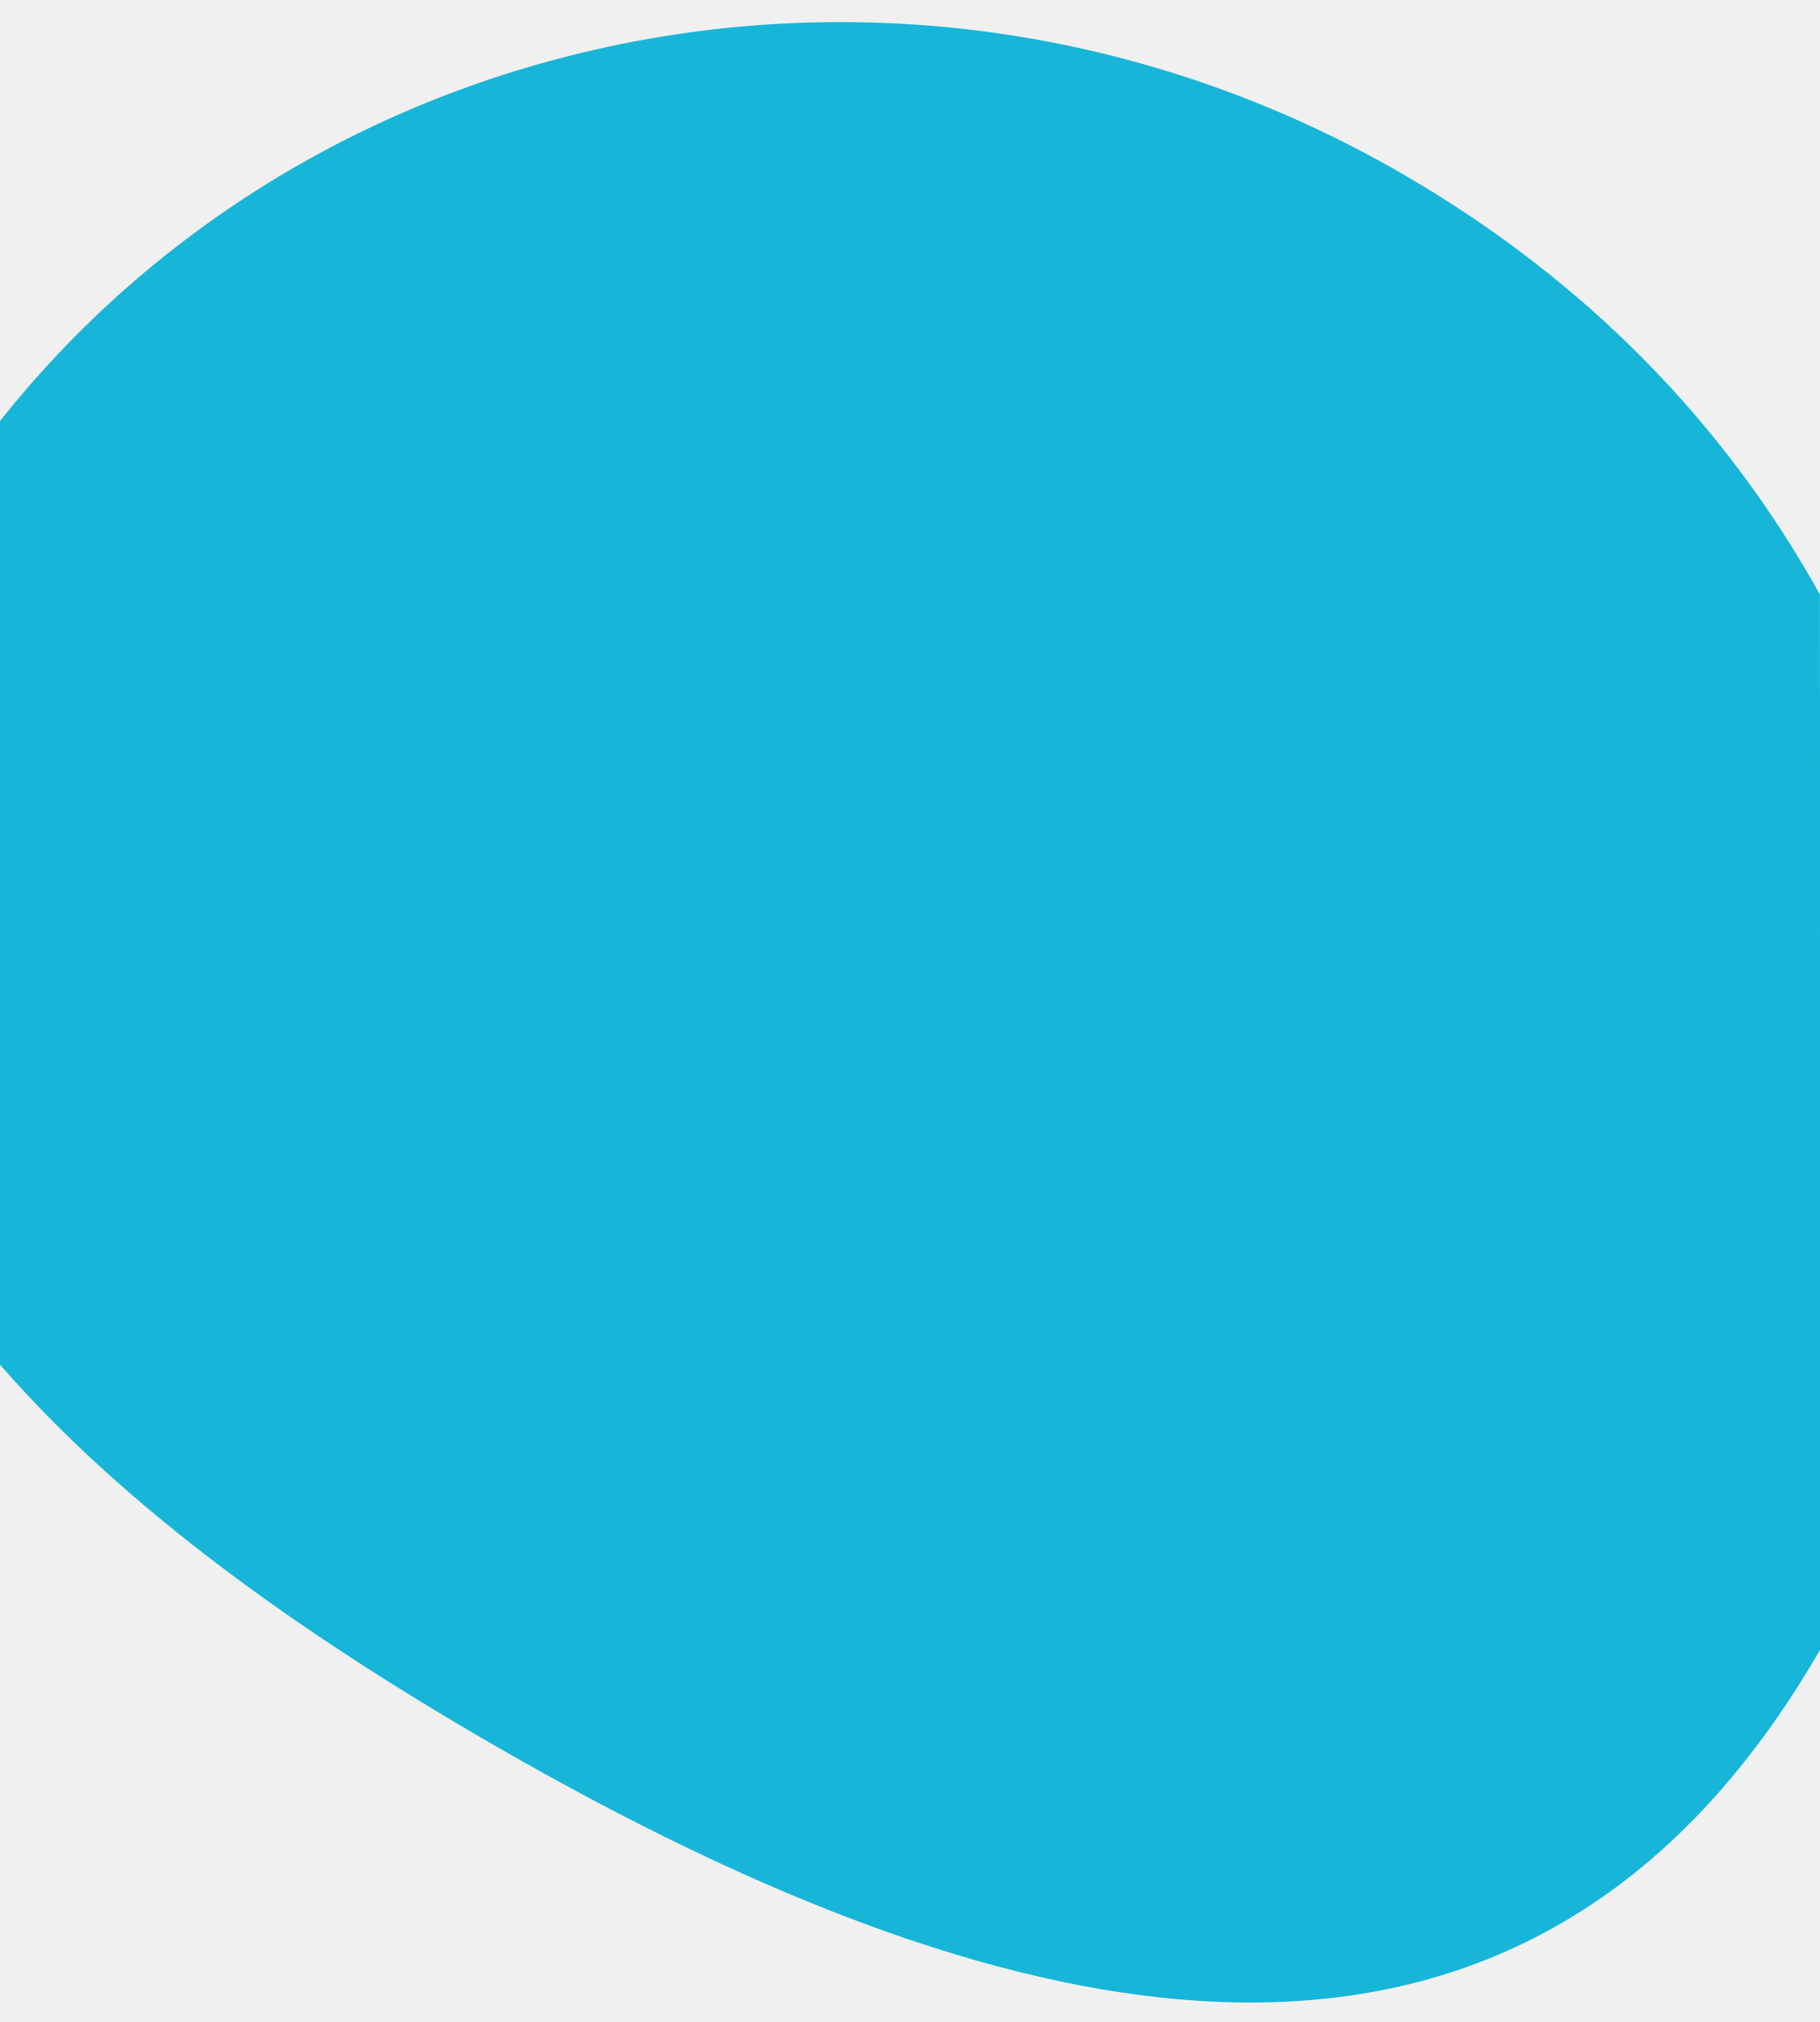
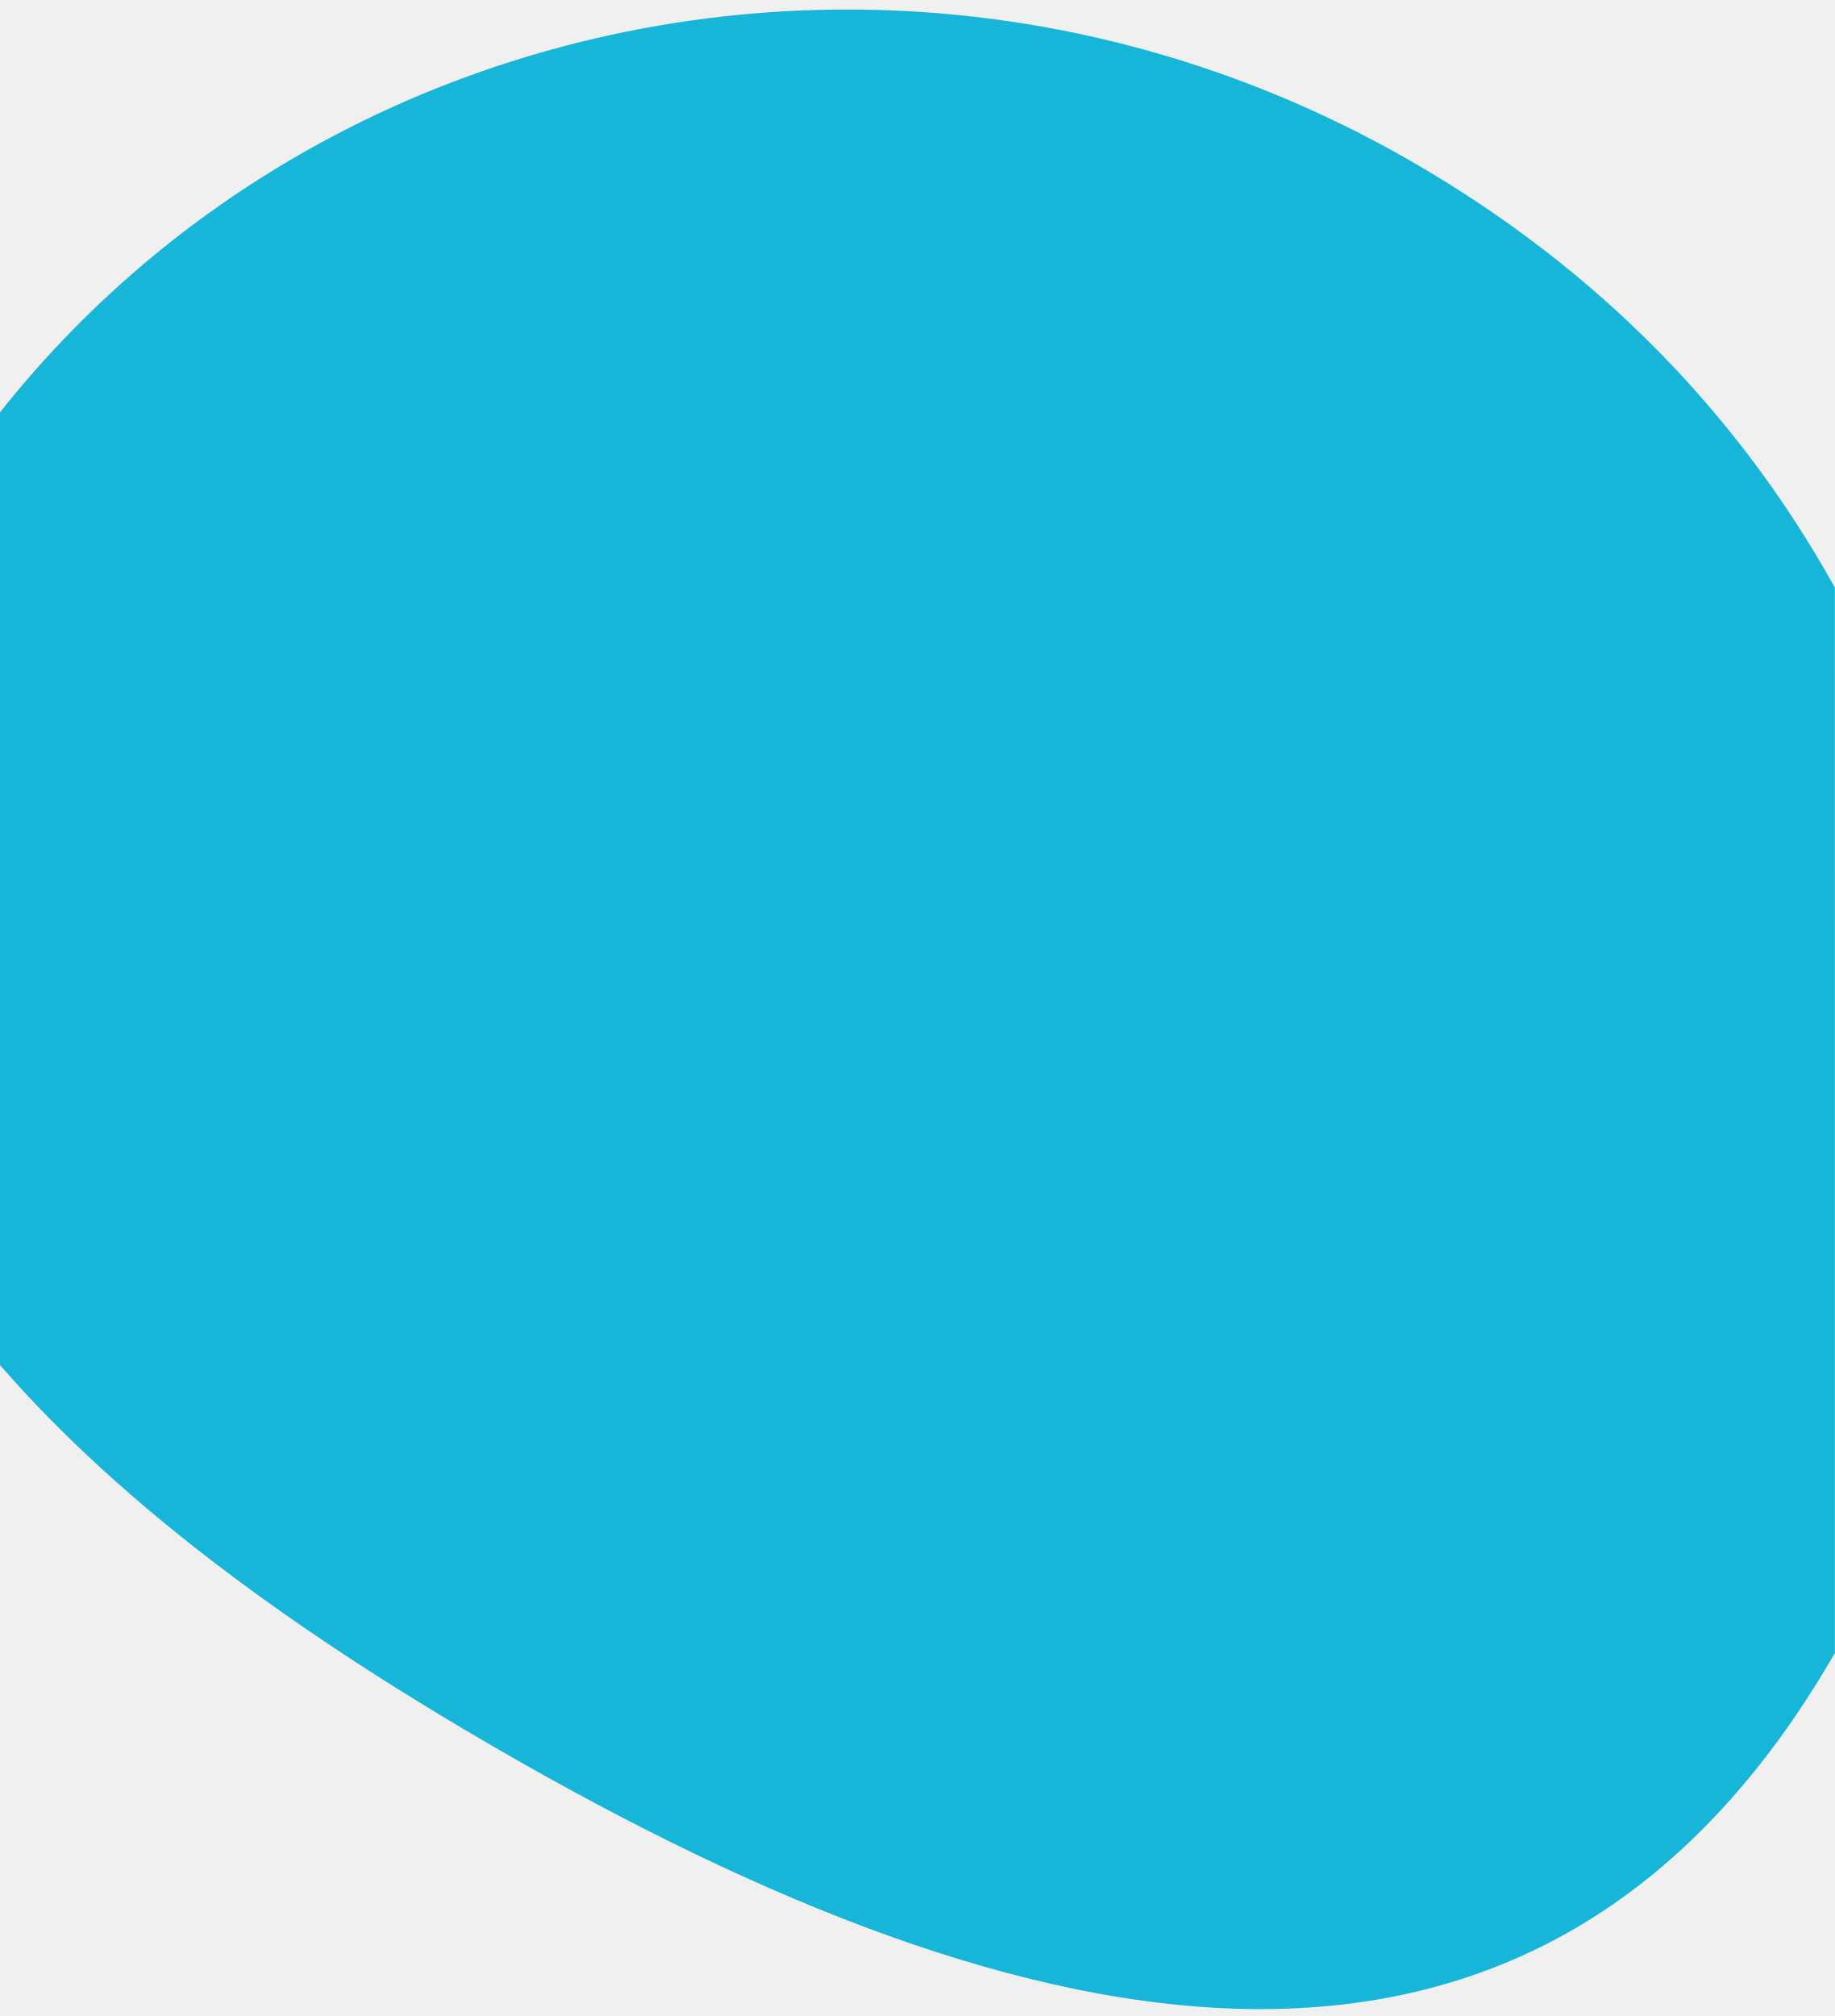
- <svg xmlns="http://www.w3.org/2000/svg" width="450" height="500" viewBox="0 0 360 395" fill="none">
+ <svg xmlns="http://www.w3.org/2000/svg" width="467" height="513" viewBox="0 0 467 513" fill="none">
  <g clip-path="url(#clip0_91_118)">
-     <path d="M97.697 342.723C58.224 319.934 24.279 295.37 -0.044 267.415C-0.044 216.516 -0.012 89.379 -0.013 80.807C64.14 -0.069 182.231 -23.049 277.215 31.79C313.563 52.776 341.124 81.184 359.989 115.104C359.988 151.25 360.022 286.975 360.022 323.857C301.818 424.669 201.847 402.854 97.697 342.723Z" fill="#17B6D9" />
+     <path d="M126.734 445.106C75.53 415.509 31.494 383.607 -0.057 347.301C-0.058 281.197 -0.016 116.079 -0.018 104.946C83.204 -0.089 236.393 -29.935 359.61 41.287C406.761 68.542 442.513 105.436 466.986 149.489C466.984 196.434 467.028 372.704 467.028 420.604C391.525 551.532 261.84 523.2 126.734 445.106Z" fill="#17B6D9" />
  </g>
  <defs>
    <clipPath id="clip0_91_118">
-       <rect width="450" height="500" fill="white" />
+       <rect width="467" height="513" fill="white" />
    </clipPath>
  </defs>
</svg>
